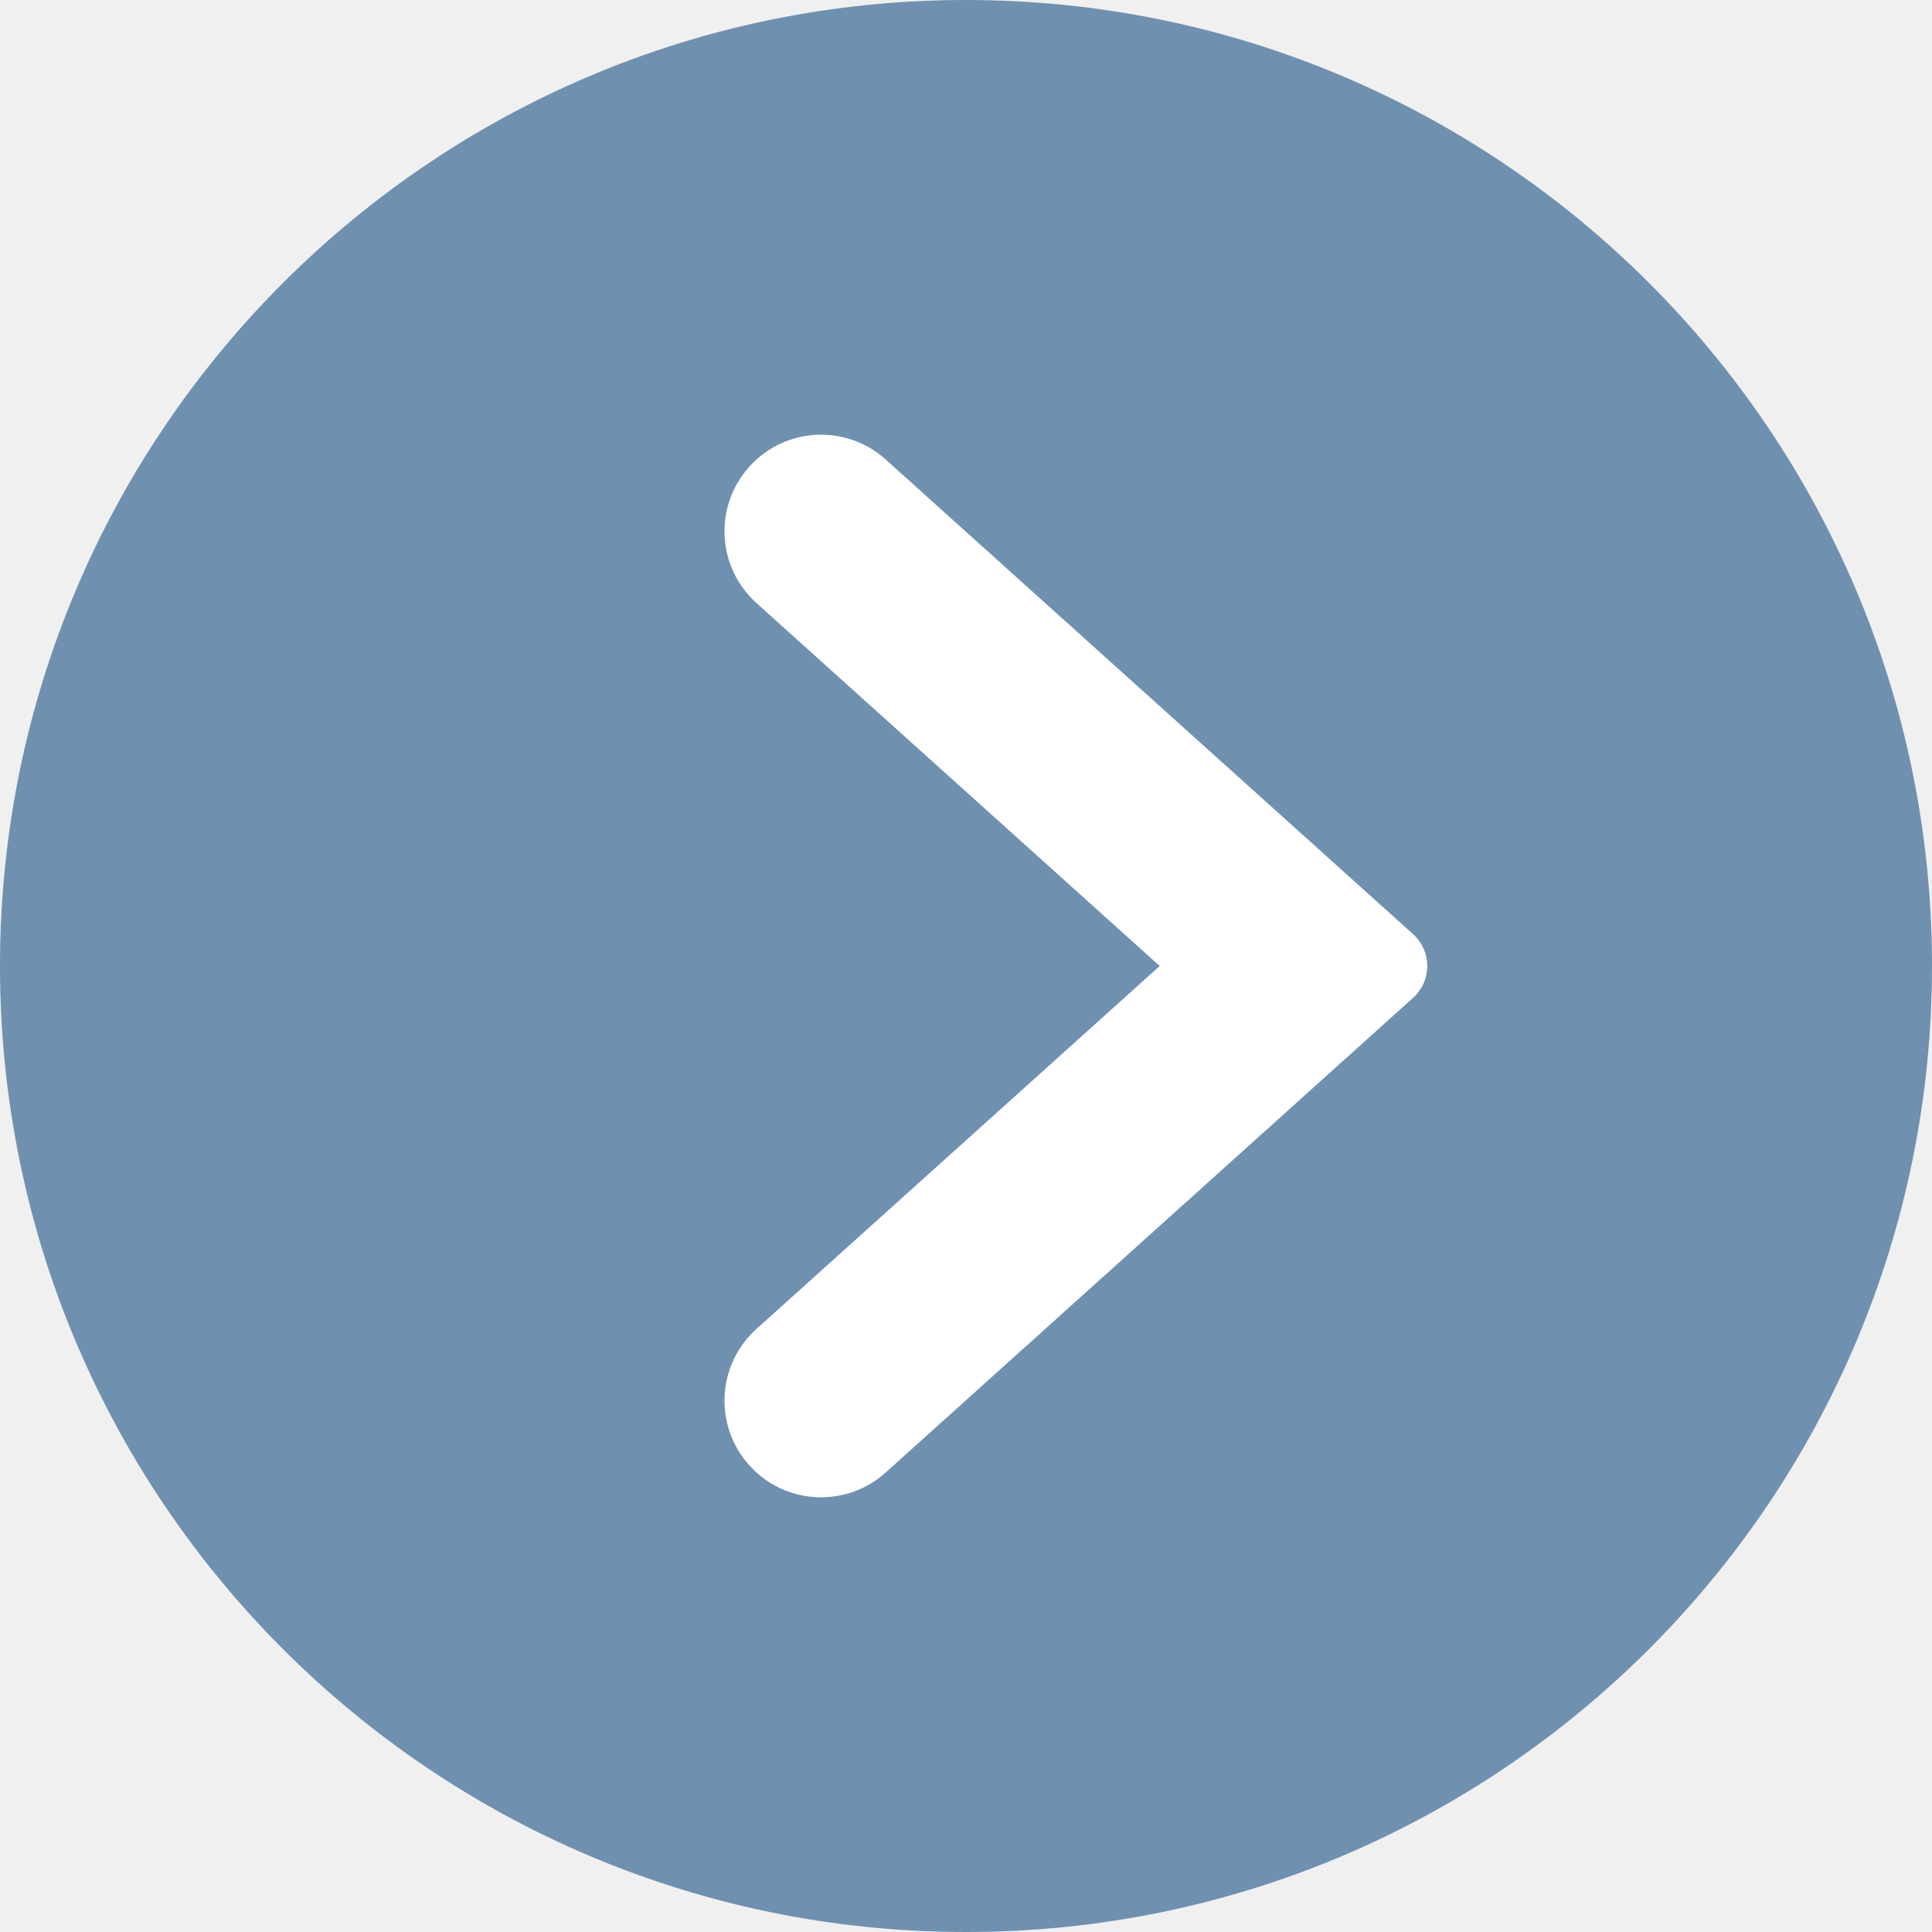
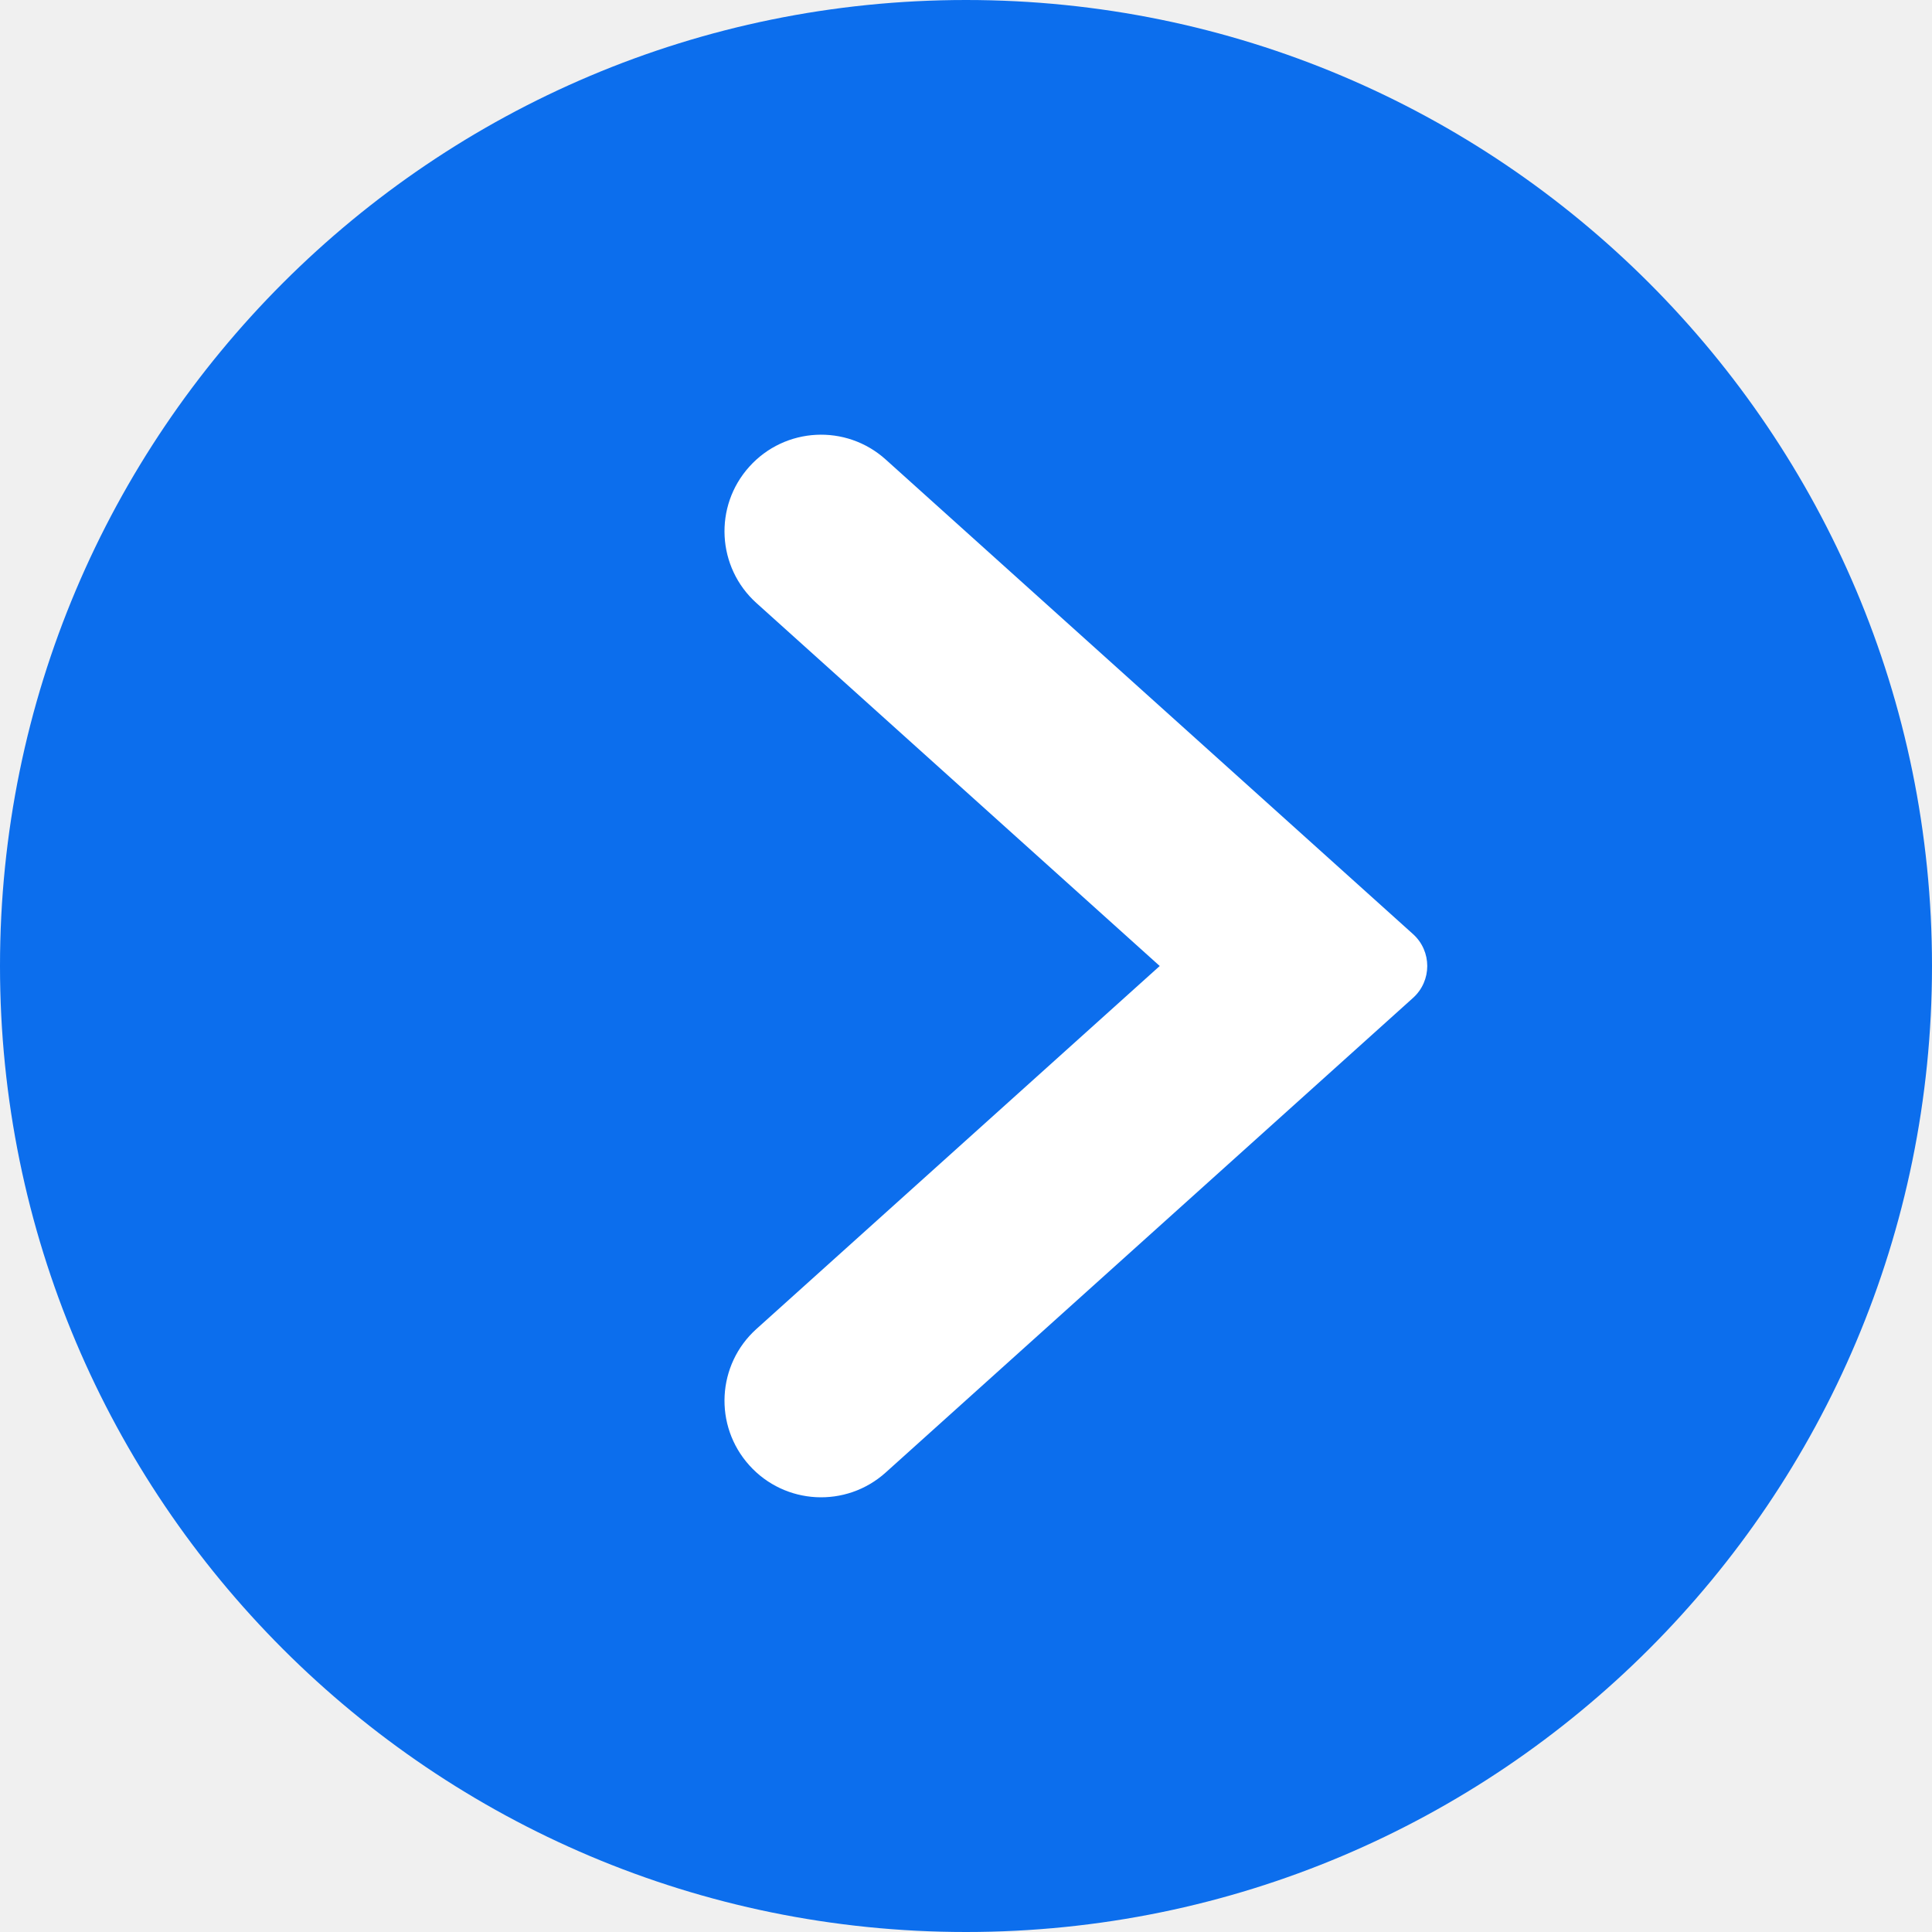
<svg xmlns="http://www.w3.org/2000/svg" width="45" height="45" viewBox="0 0 45 45" fill="none">
-   <path d="M0 22.5C0 10.074 10.074 0 22.5 0C34.926 0 45 10.074 45 22.5C45 34.926 34.926 45 22.5 45C10.074 45 0 34.926 0 22.5Z" fill="#7090B0" />
-   <path fill-rule="evenodd" clip-rule="evenodd" d="M32.912 21.757C33.354 22.154 33.354 22.846 32.912 23.243L20.63 34.297C19.706 35.129 18.284 35.054 17.453 34.13C16.621 33.206 16.696 31.784 17.62 30.953L27.012 22.5L17.62 14.047C16.696 13.216 16.621 11.793 17.453 10.87C18.284 9.946 19.706 9.871 20.63 10.703L32.912 21.757Z" fill="white" />
+   <g clip-path="url(#clip0_430_2744)">
+     <path d="M0 22.5C0 10.074 10.074 0 22.5 0C34.926 0 45 10.074 45 22.5C45 34.926 34.926 45 22.5 45C10.074 45 0 34.926 0 22.5Z" fill="#0C6EED" />
+     <path fill-rule="evenodd" clip-rule="evenodd" d="M32.912 21.757C33.354 22.154 33.354 22.846 32.912 23.243L20.63 34.297C19.706 35.129 18.284 35.054 17.453 34.13C16.621 33.206 16.696 31.784 17.62 30.953L27.012 22.5L17.62 14.047C16.696 13.216 16.621 11.793 17.453 10.87C18.284 9.946 19.706 9.871 20.63 10.703L32.912 21.757Z" fill="white" />
+   </g>
+   <defs>
+     <clipPath id="clip0_430_2744">
+       <rect width="45" height="45" fill="white" />
+     </clipPath>
+   </defs>
</svg>
